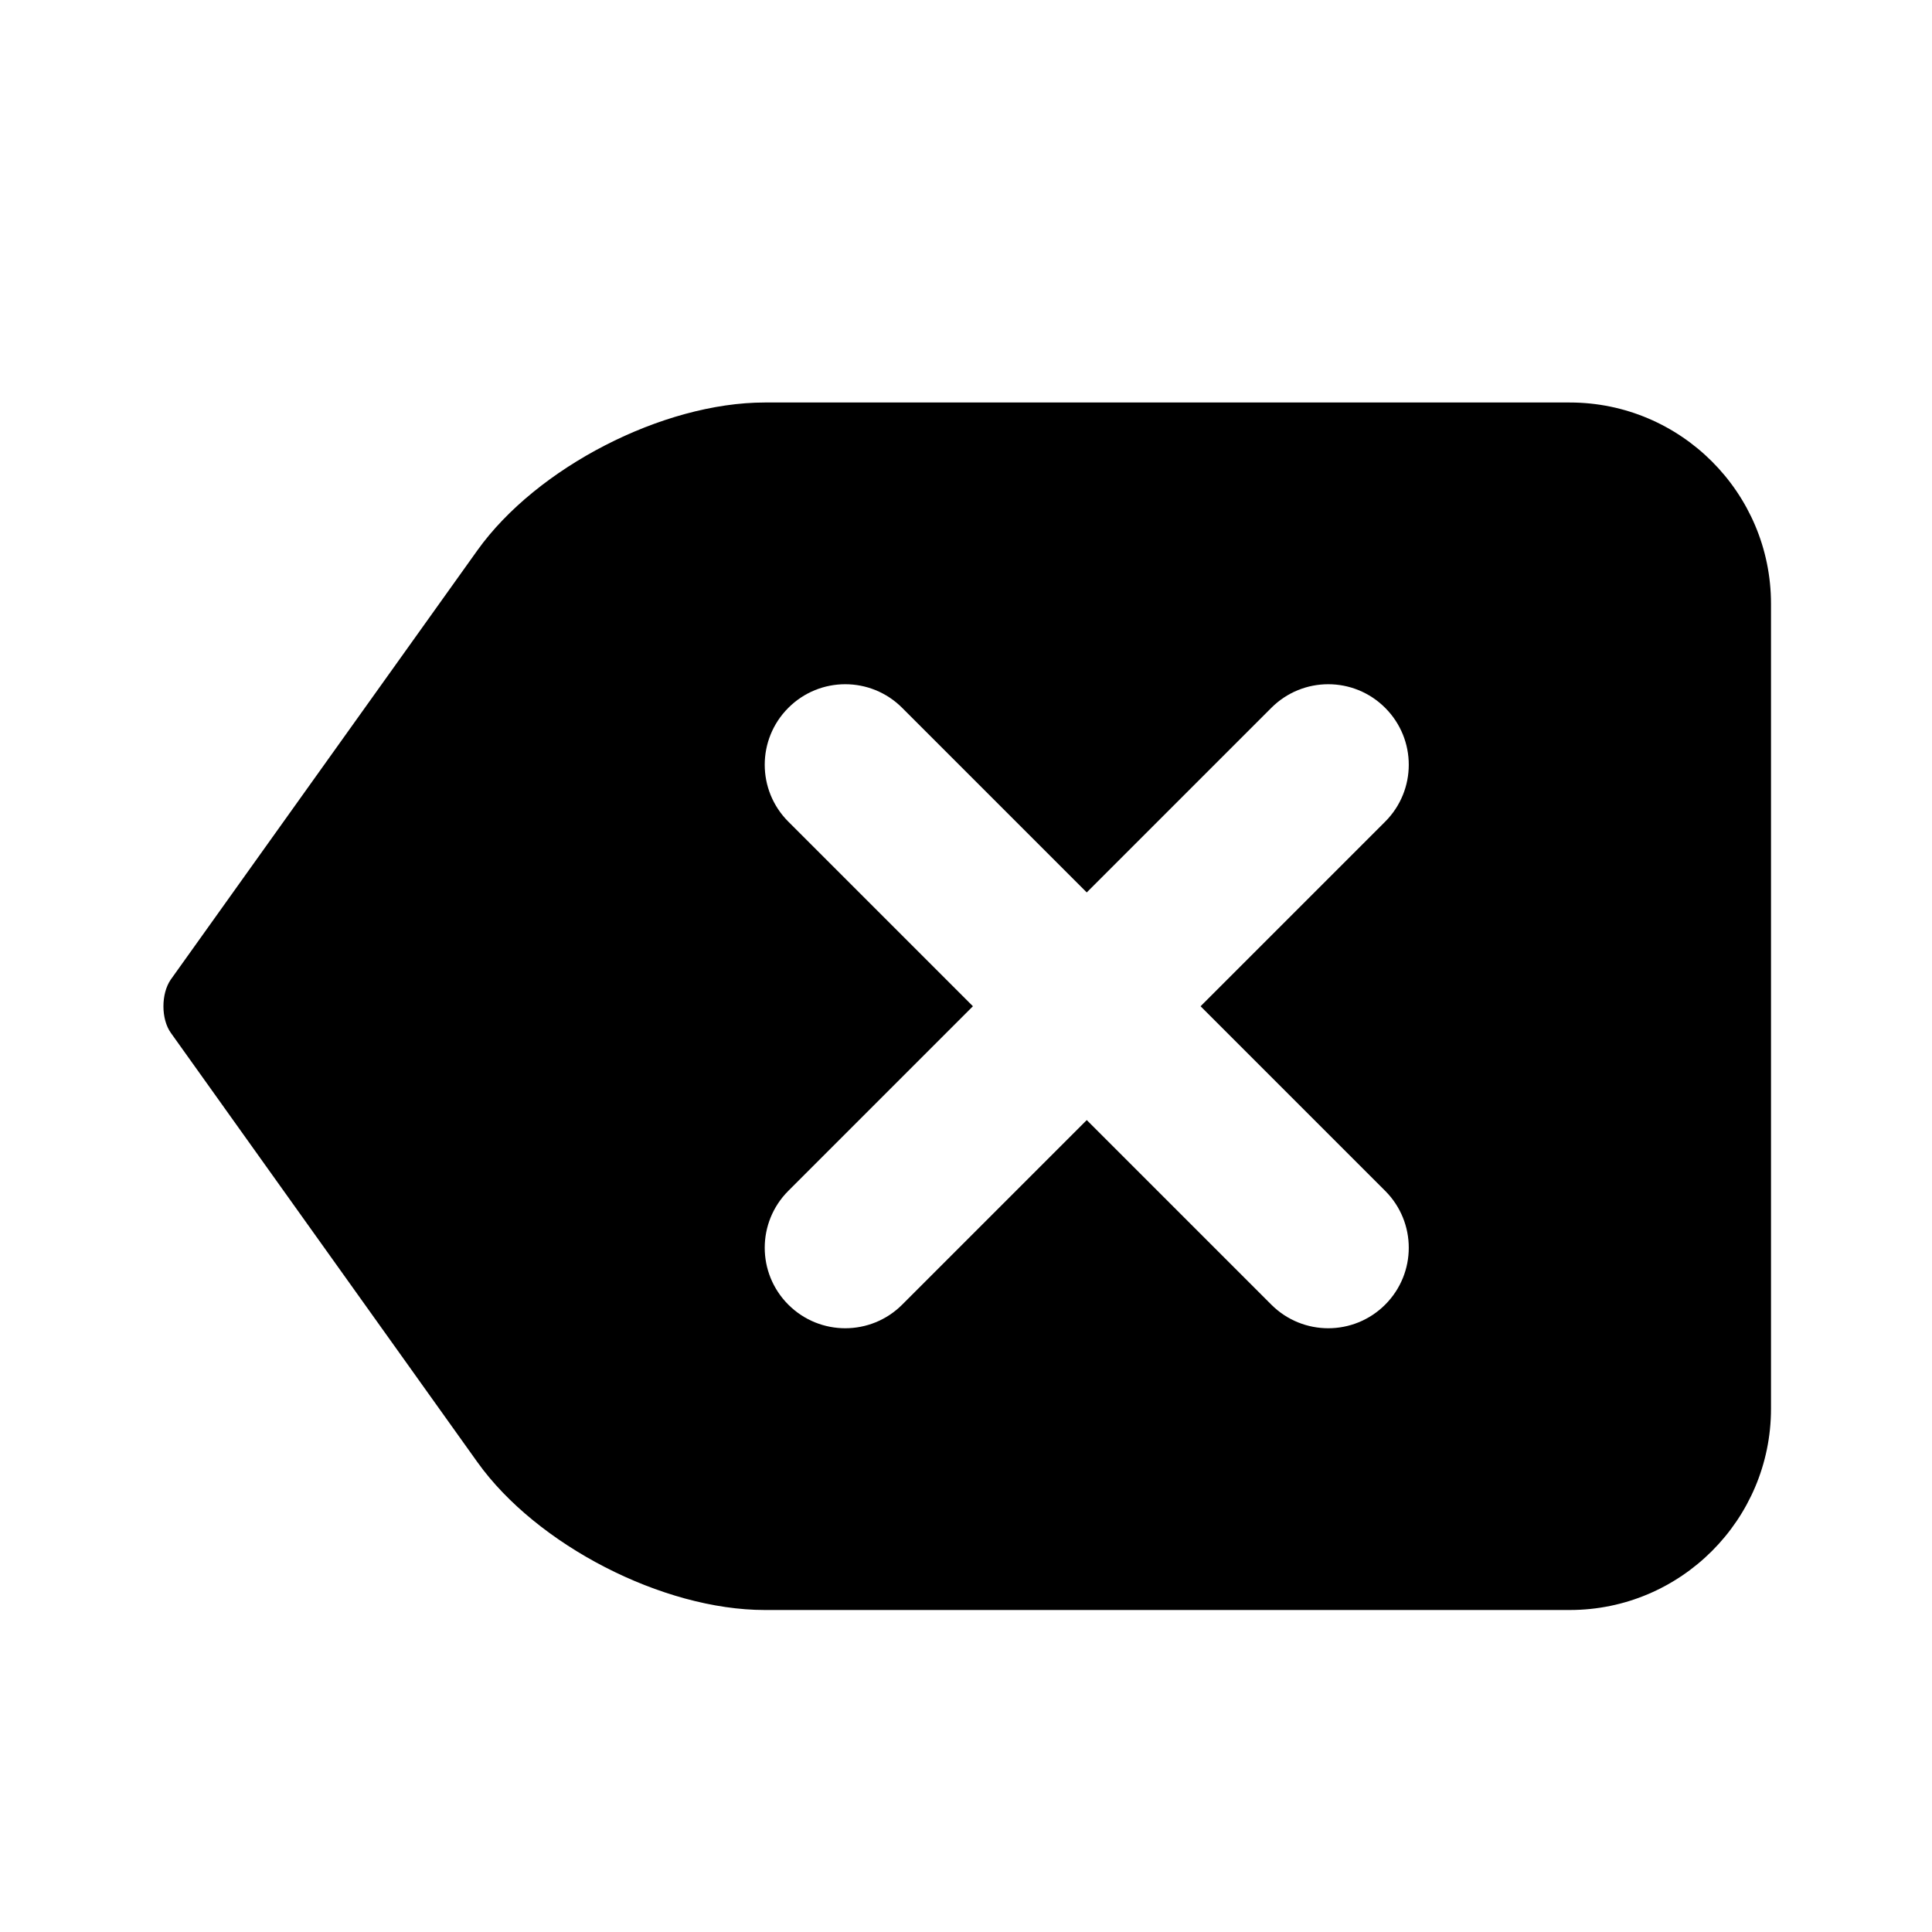
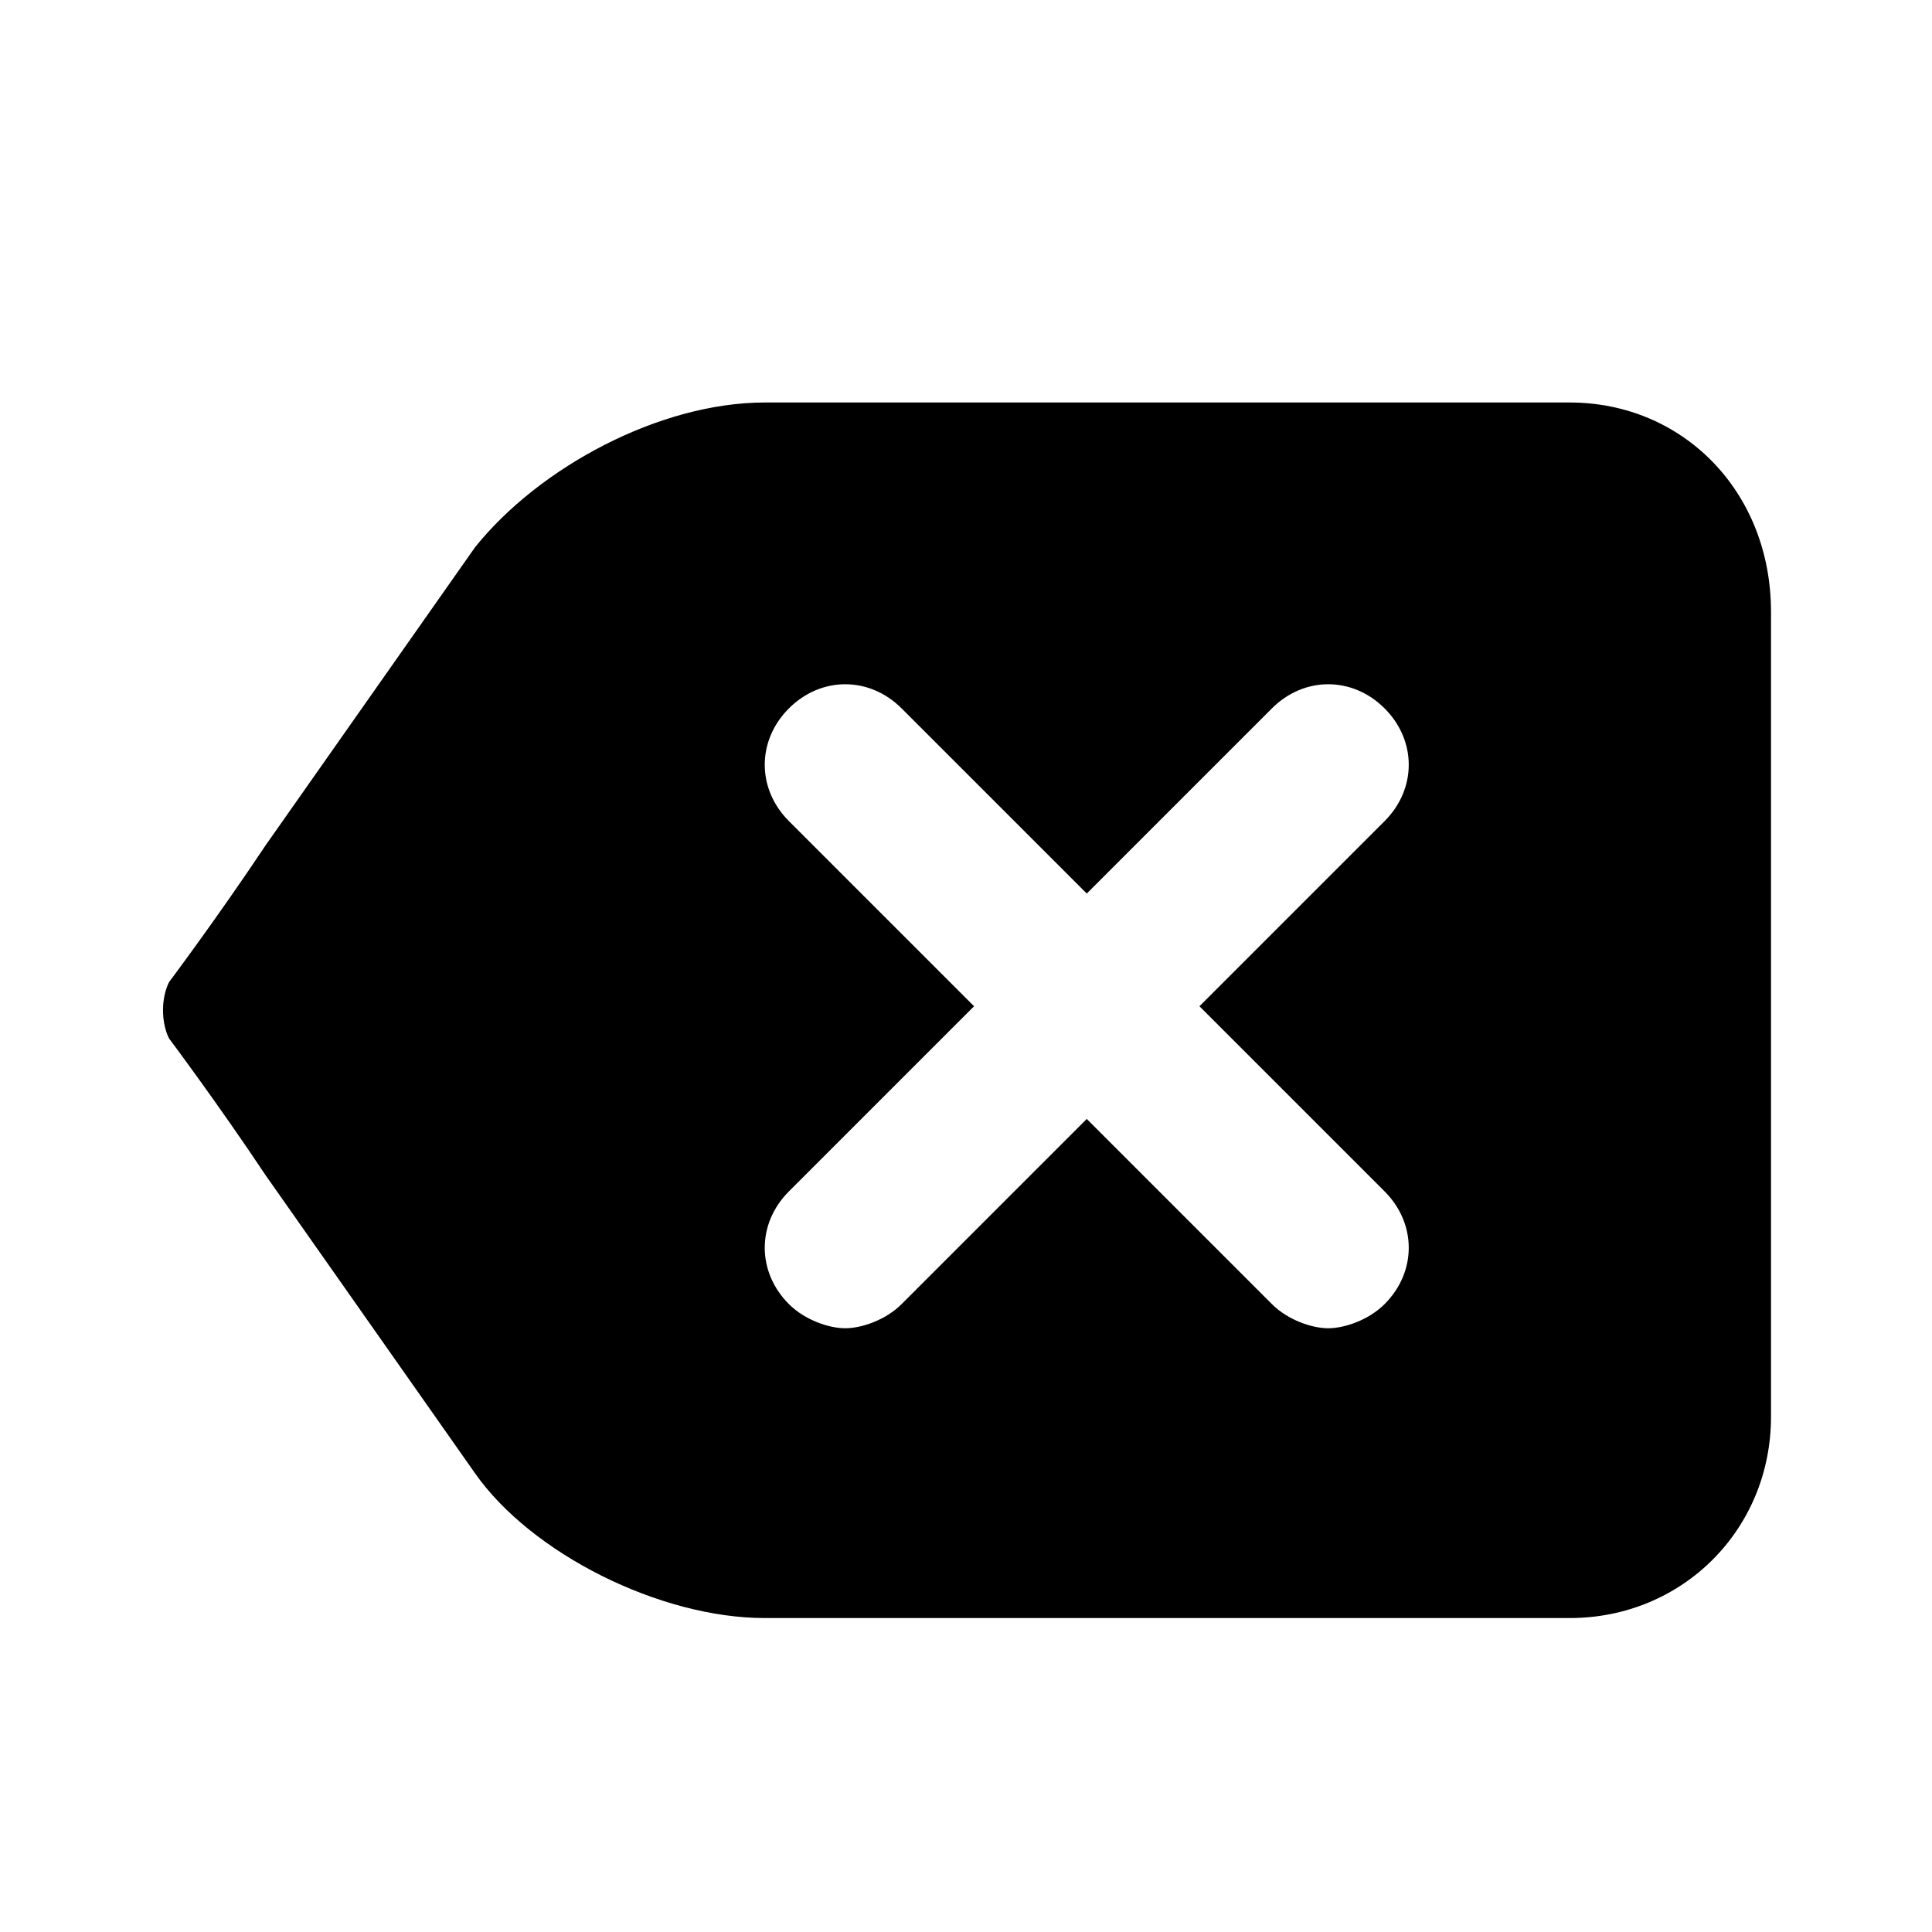
- <svg xmlns="http://www.w3.org/2000/svg" baseProfile="tiny" height="24px" id="Layer_1" version="1.2" viewBox="0 0 24 24" width="24px" xml:space="preserve">
-   <path d="M19.5,5h-10C8.234,5,6.666,5.807,5.93,6.837L3.32,10.49c-0.642,0.898-1.182,1.654-1.199,1.679  C2,12.344,1.999,12.661,2.124,12.833c0.023,0.033,0.555,0.777,1.188,1.664l2.619,3.667C6.666,19.193,8.233,20,9.5,20h10  c1.379,0,2.5-1.122,2.5-2.5v-10C22,6.122,20.879,5,19.5,5z M17.207,14.793c0.391,0.391,0.391,1.023,0,1.414  C17.012,16.402,16.756,16.5,16.5,16.5s-0.512-0.098-0.707-0.293L13.5,13.914l-2.293,2.293C11.012,16.402,10.756,16.5,10.5,16.5  s-0.512-0.098-0.707-0.293c-0.391-0.391-0.391-1.023,0-1.414l2.293-2.293l-2.293-2.293c-0.391-0.391-0.391-1.023,0-1.414  s1.023-0.391,1.414,0l2.293,2.293l2.293-2.293c0.391-0.391,1.023-0.391,1.414,0s0.391,1.023,0,1.414L14.914,12.5L17.207,14.793z" />
+ <svg xmlns="http://www.w3.org/2000/svg" version="1.1" id="Layer_1" x="0px" y="0px" viewBox="-293 385 24 24" enable-background="new -293 385 24 24" xml:space="preserve">
+   <path d="M-273.5,390h-10c-1.3,0-2.8,0.8-3.6,1.8l-2.6,3.7c-0.6,0.9-1.2,1.7-1.2,1.7c-0.1,0.2-0.1,0.5,0,0.7c0,0,0.6,0.8,1.2,1.7  l2.6,3.7c0.7,1,2.3,1.8,3.6,1.8h10c1.4,0,2.5-1.1,2.5-2.5v-10C-271,391.1-272.1,390-273.5,390z M-275.8,399.8c0.4,0.4,0.4,1,0,1.4  c-0.2,0.2-0.5,0.3-0.7,0.3s-0.5-0.1-0.7-0.3l-2.3-2.3l-2.3,2.3c-0.2,0.2-0.5,0.3-0.7,0.3s-0.5-0.1-0.7-0.3c-0.4-0.4-0.4-1,0-1.4  l2.3-2.3l-2.3-2.3c-0.4-0.4-0.4-1,0-1.4s1-0.4,1.4,0l2.3,2.3l2.3-2.3c0.4-0.4,1-0.4,1.4,0s0.4,1,0,1.4l-2.3,2.3L-275.8,399.8z" />
</svg>
